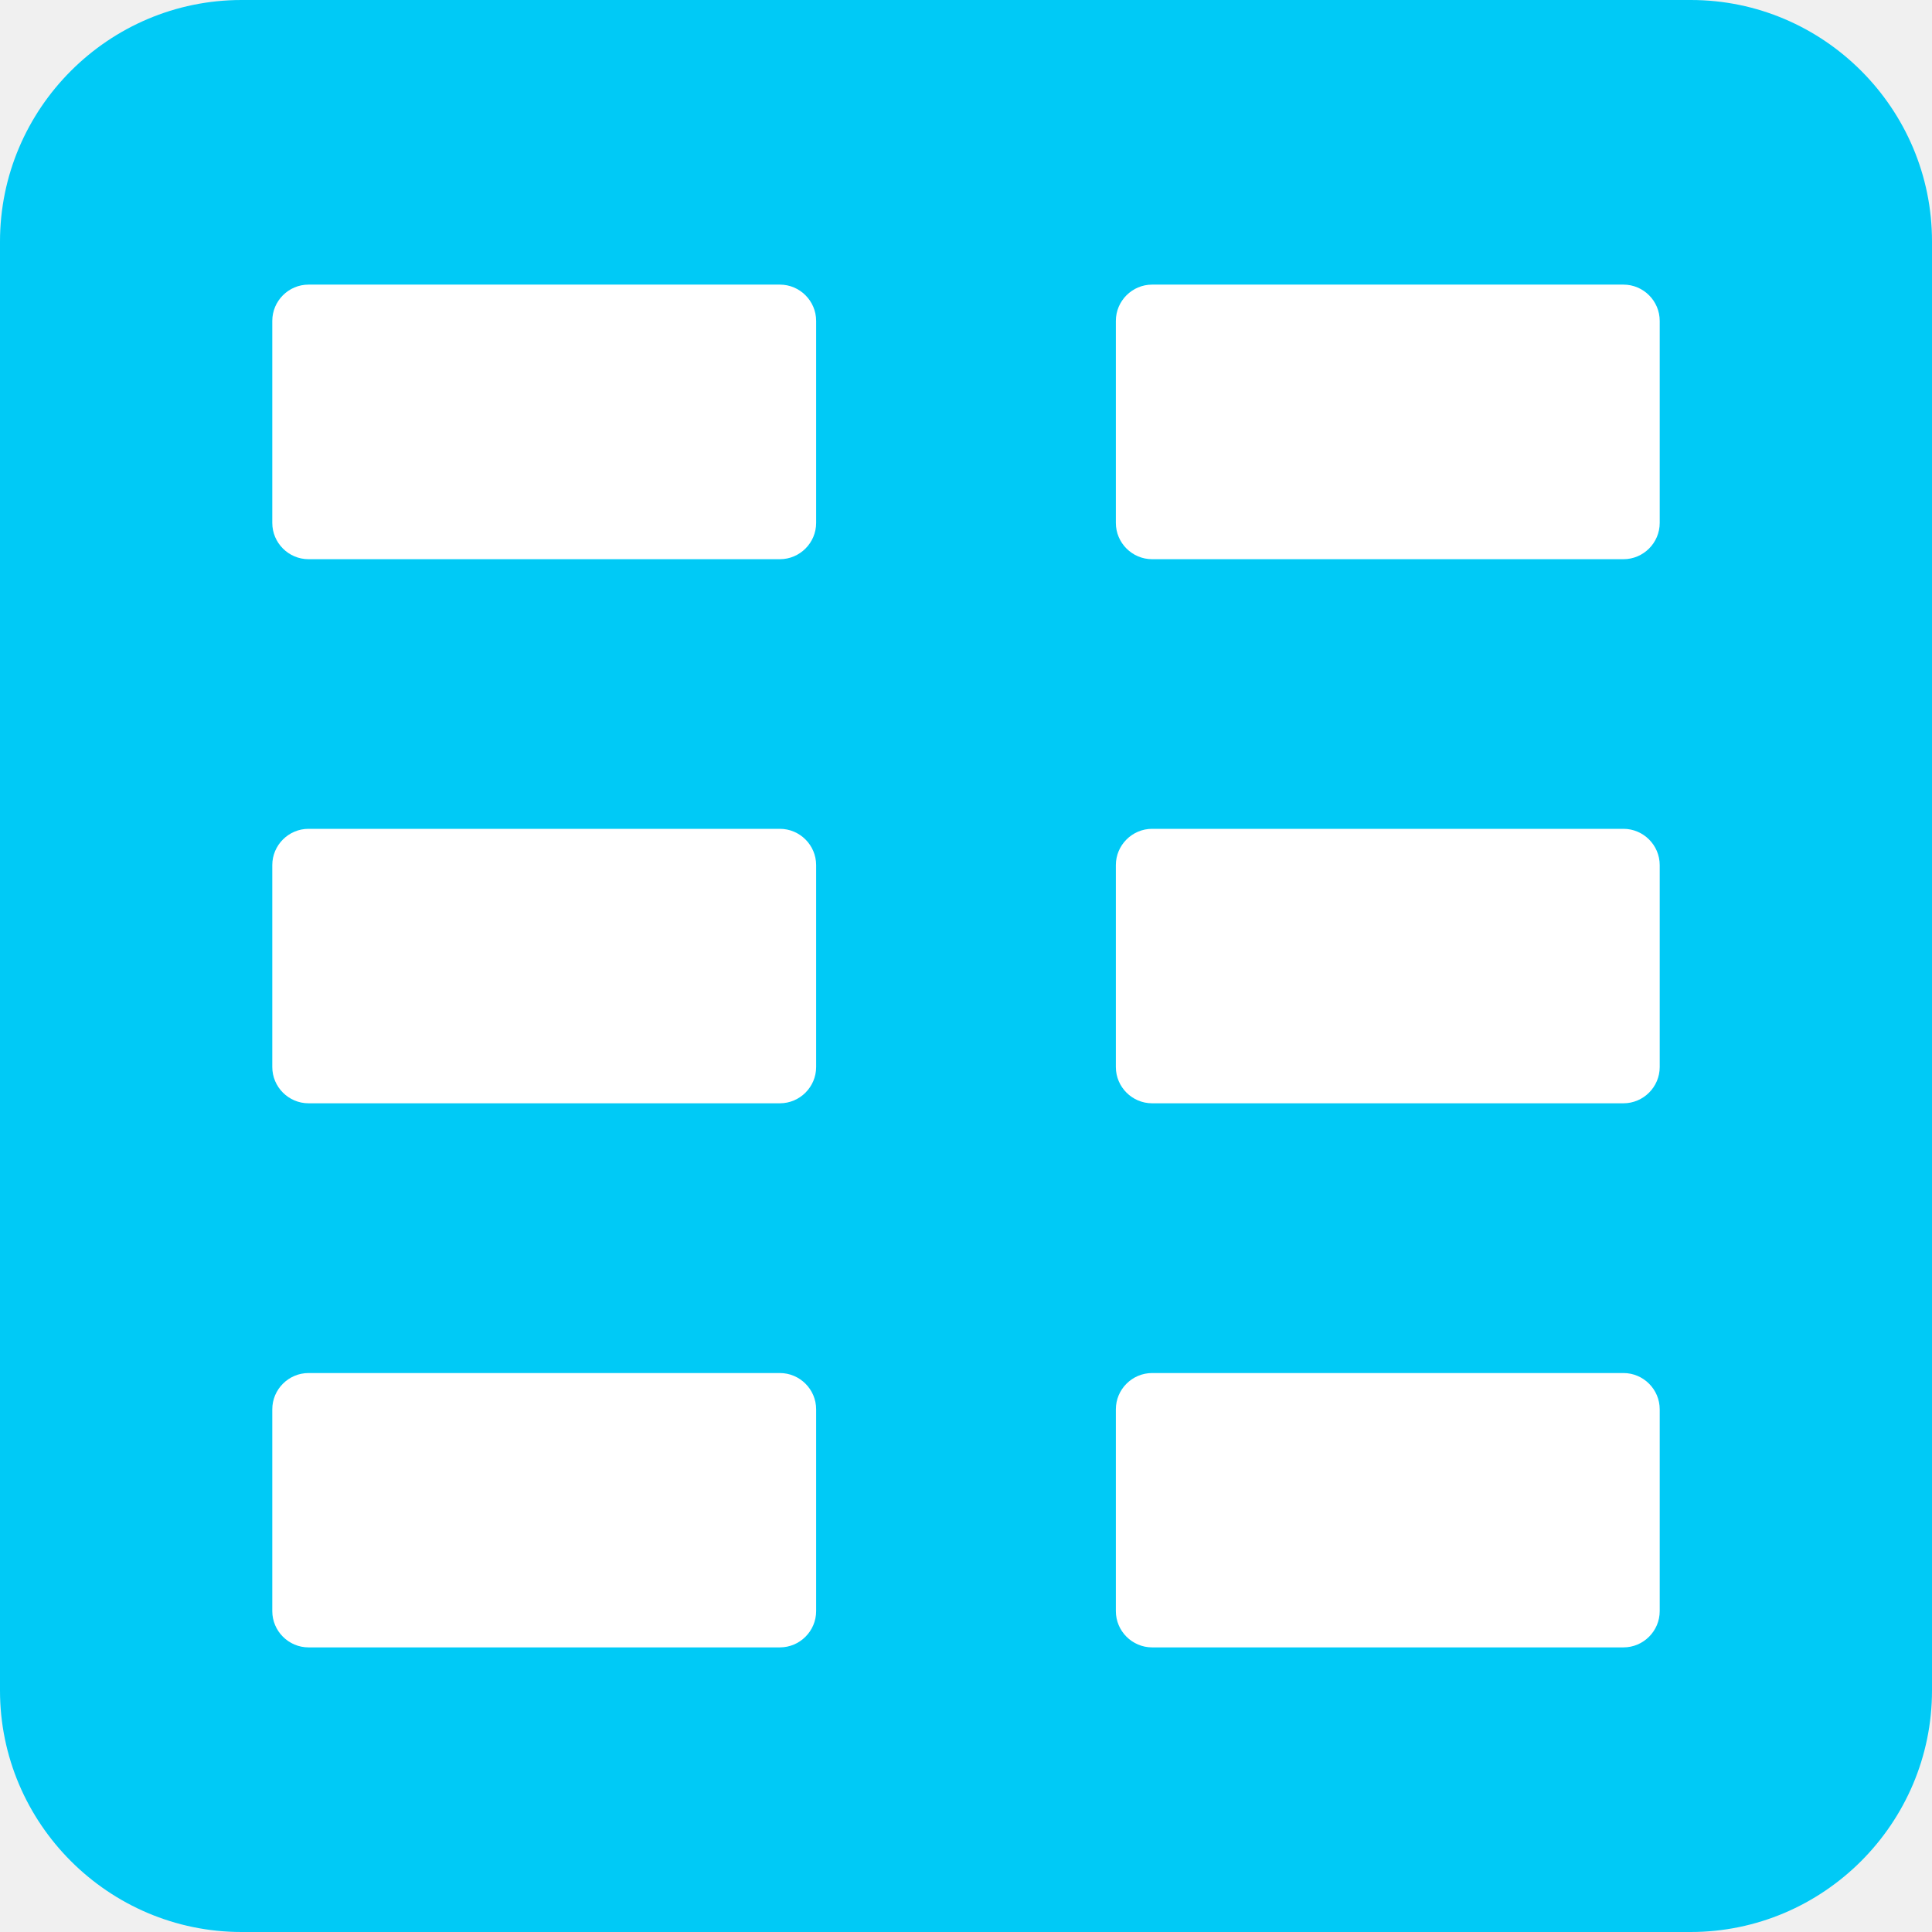
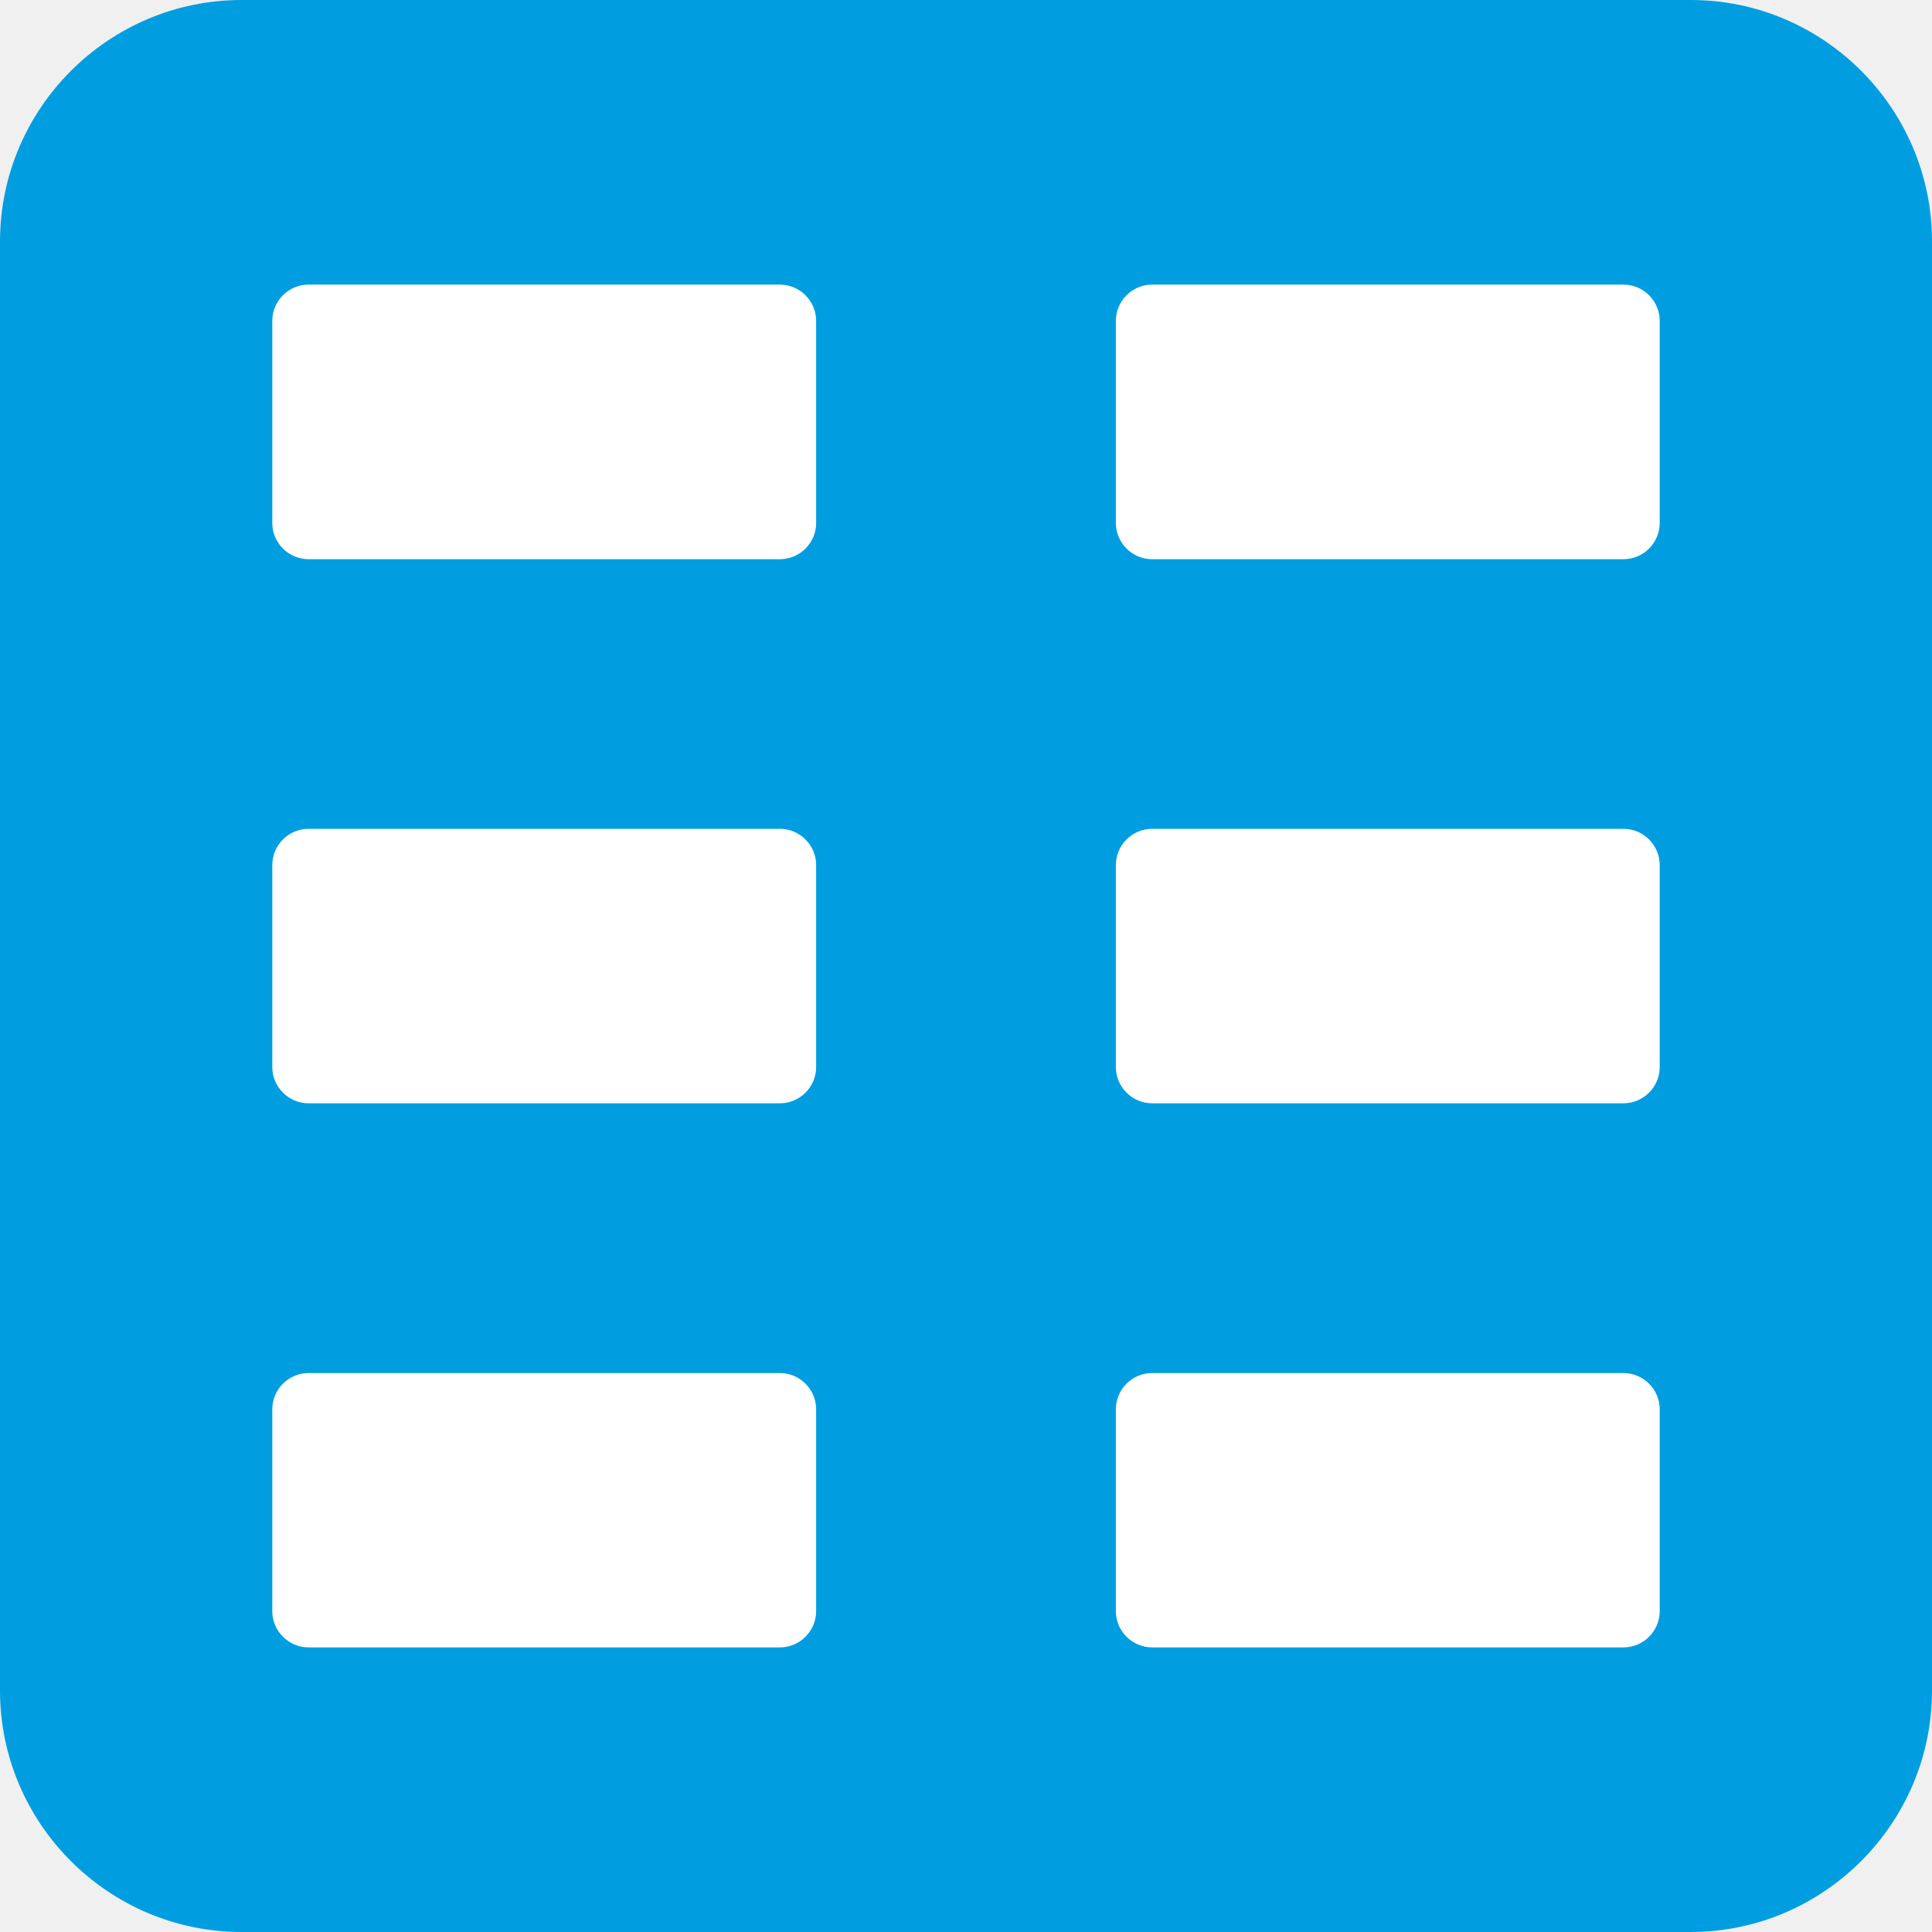
<svg xmlns="http://www.w3.org/2000/svg" version="1.1" id="Vrstva_1" x="0px" y="0px" width="15.986px" height="15.986px" viewBox="-0.02 0 15.986 15.986" enable-background="new -0.02 0 15.986 15.986" xml:space="preserve">
  <g>
-     <path fill="#00CAF6" d="M13.971,0H1.979C0.878,0-0.02,0.898-0.02,1.999v11.989c0,1.1,0.898,1.998,1.999,1.998h11.989   c1.1,0,1.998-0.898,1.998-1.998V1.999C15.967,0.898,15.069,0,13.971,0z" />
+     <path fill="#009EE0" d="M13.971,0H1.979C0.878,0-0.02,0.898-0.02,1.999v11.989c0,1.1,0.898,1.998,1.999,1.998h11.989   c1.1,0,1.998-0.898,1.998-1.998V1.999C15.967,0.898,15.069,0,13.971,0z" />
    <g>
      <g>
        <path fill="#FFFFFF" d="M6.733,4.327c0,0.165-0.135,0.3-0.3,0.3h-3.9c-0.165,0-0.3-0.135-0.3-0.3V2.655     c0-0.165,0.135-0.3,0.3-0.3h3.9c0.165,0,0.3,0.135,0.3,0.3V4.327z" />
      </g>
      <g>
        <path fill="#FFFFFF" d="M6.733,8.829c0,0.165-0.135,0.3-0.3,0.3h-3.9c-0.165,0-0.3-0.135-0.3-0.3V7.158     c0-0.165,0.135-0.3,0.3-0.3h3.9c0.165,0,0.3,0.135,0.3,0.3V8.829z" />
      </g>
      <g>
        <path fill="#FFFFFF" d="M6.733,13.331c0,0.165-0.135,0.3-0.3,0.3h-3.9c-0.165,0-0.3-0.135-0.3-0.3v-1.67     c0-0.165,0.135-0.3,0.3-0.3h3.9c0.165,0,0.3,0.135,0.3,0.3V13.331z" />
      </g>
      <g>
        <g>
          <g>
            <path fill="#FFFFFF" d="M13.713,4.327c0,0.165-0.135,0.3-0.3,0.3h-3.9c-0.165,0-0.3-0.135-0.3-0.3V2.655       c0-0.165,0.135-0.3,0.3-0.3h3.9c0.165,0,0.3,0.135,0.3,0.3V4.327z" />
          </g>
          <g>
            <path fill="#FFFFFF" d="M13.713,8.829c0,0.165-0.135,0.3-0.3,0.3h-3.9c-0.165,0-0.3-0.135-0.3-0.3V7.158       c0-0.165,0.135-0.3,0.3-0.3h3.9c0.165,0,0.3,0.135,0.3,0.3V8.829z" />
          </g>
          <g>
            <path fill="#FFFFFF" d="M13.713,13.331c0,0.165-0.135,0.3-0.3,0.3h-3.9c-0.165,0-0.3-0.135-0.3-0.3v-1.67       c0-0.165,0.135-0.3,0.3-0.3h3.9c0.165,0,0.3,0.135,0.3,0.3V13.331z" />
          </g>
        </g>
      </g>
    </g>
  </g>
</svg>
